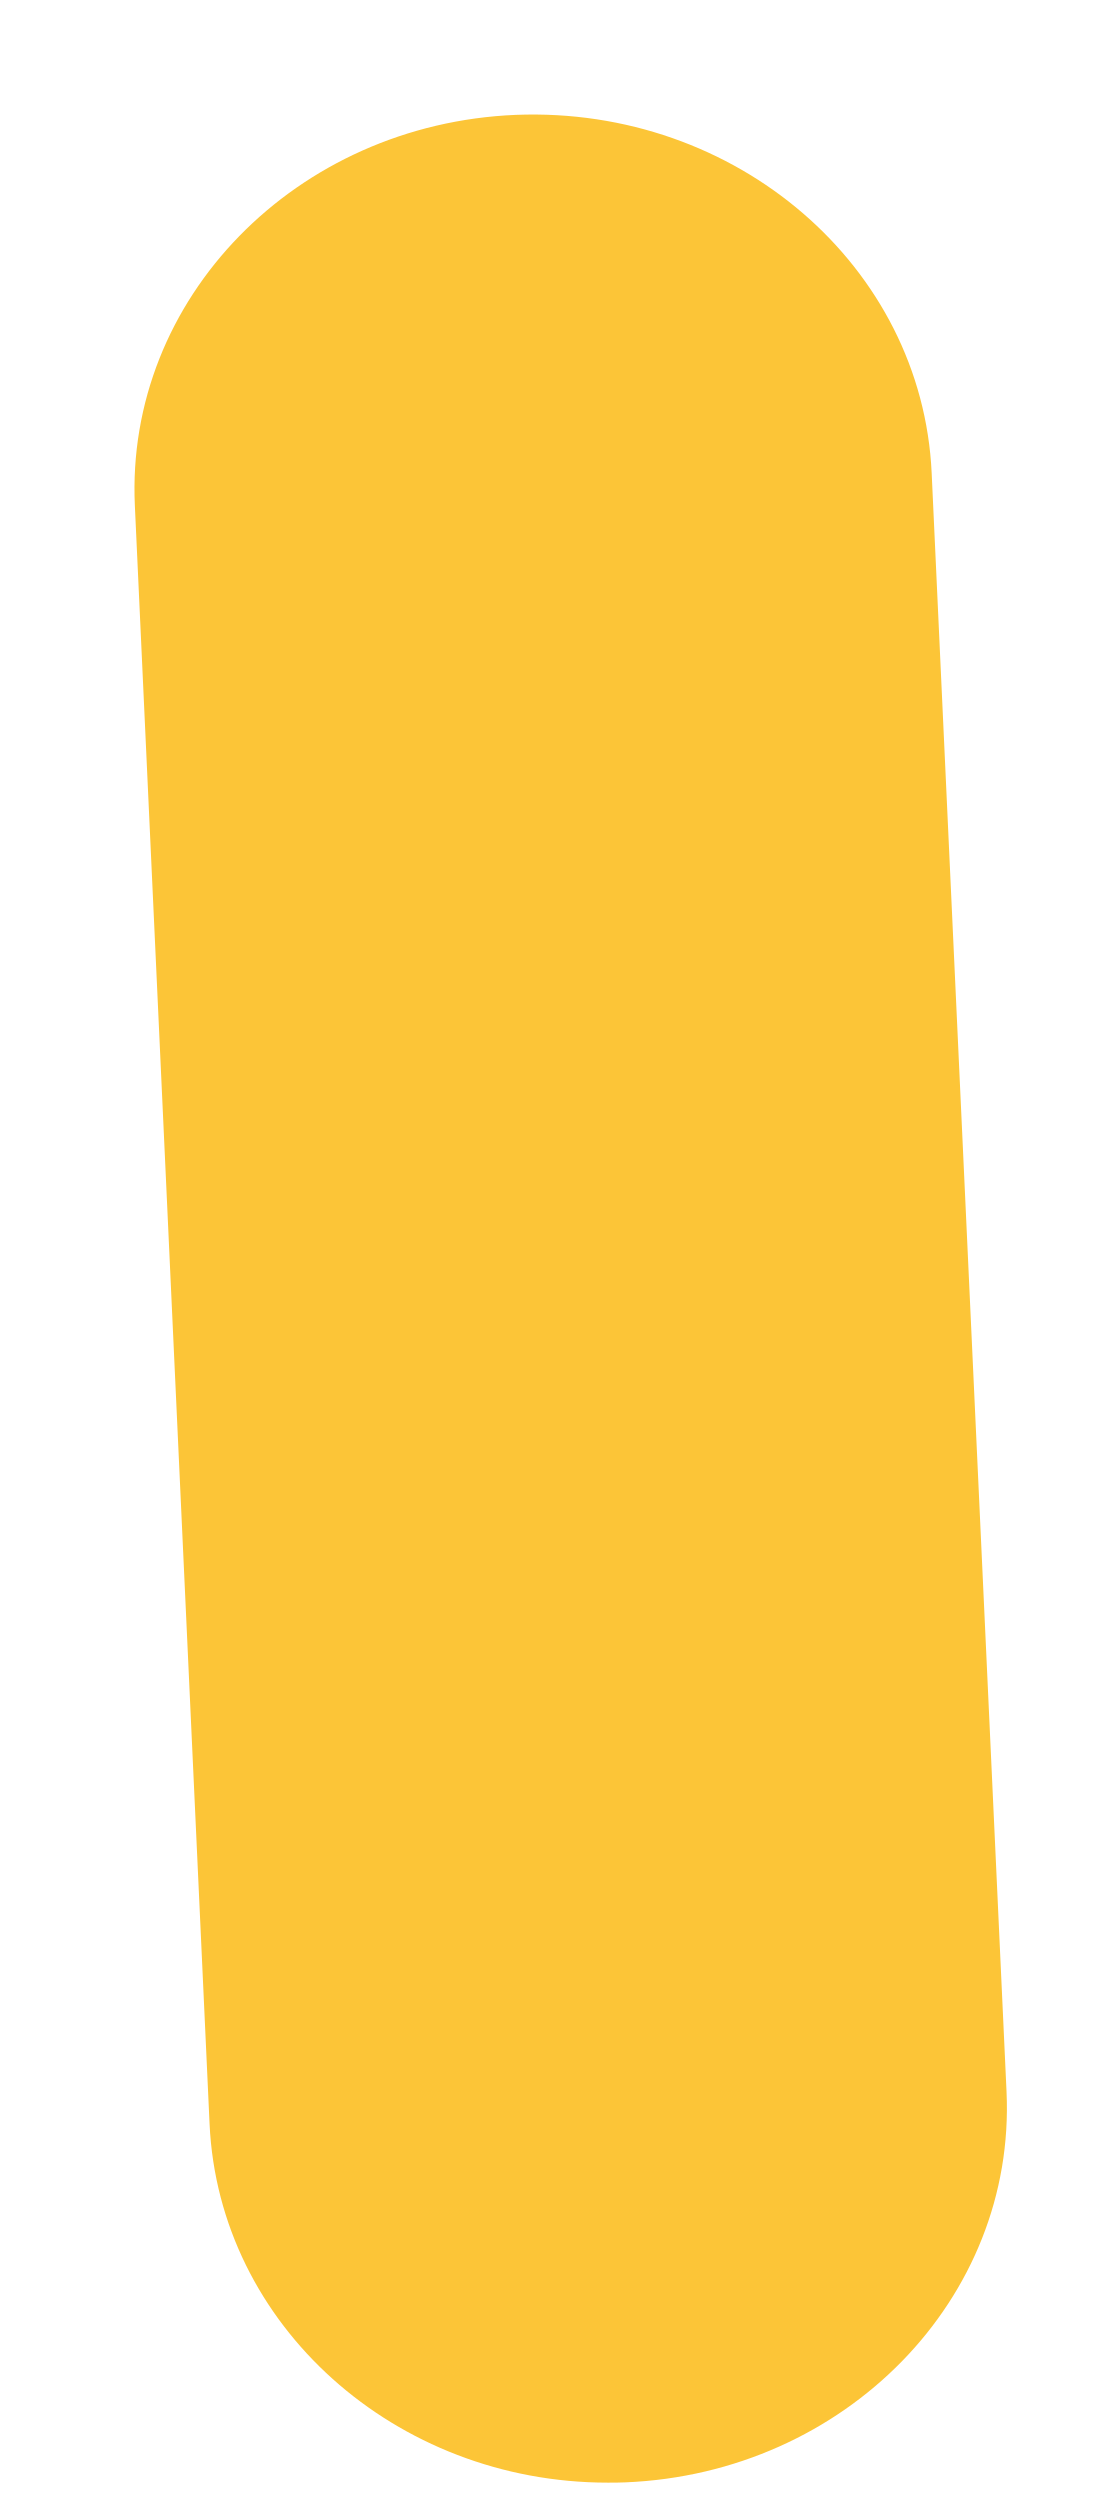
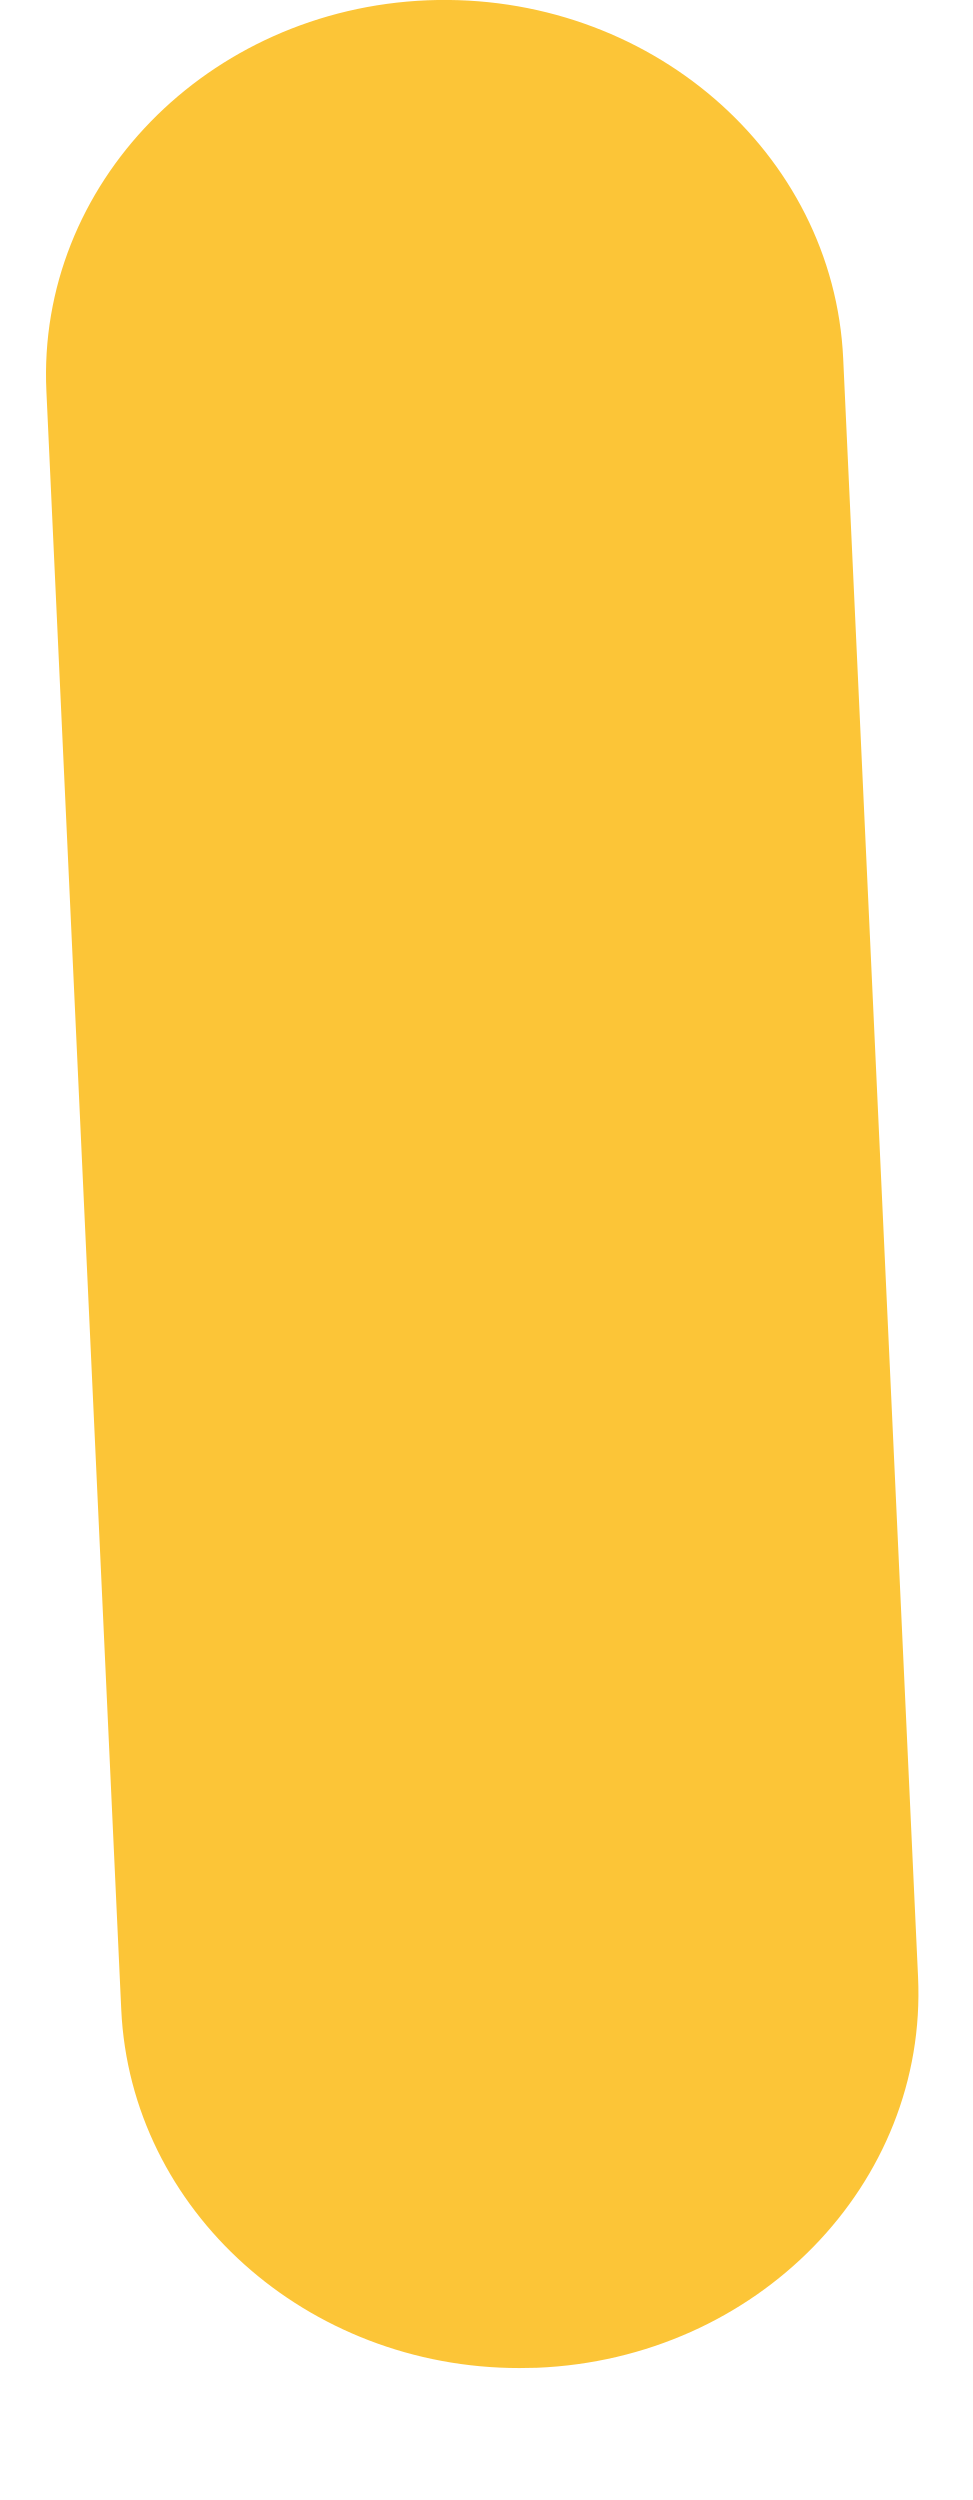
- <svg xmlns="http://www.w3.org/2000/svg" width="8" height="18" viewBox="0 0 8 18" fill="none">
-   <path fill-rule="evenodd" clip-rule="evenodd" d="M4.376 17.875C4.418 17.875 4.461 17.875 4.503 17.873C6.087 17.808 7.316 16.549 7.247 15.059L6.708 3.406C6.639 1.917 5.301 0.765 3.715 0.827C2.13 0.892 0.902 2.152 0.971 3.641L1.509 15.294C1.577 16.743 2.847 17.875 4.376 17.875Z" fill="#FCC537" />
+ <svg xmlns="http://www.w3.org/2000/svg" width="7" height="18" viewBox="0 0 7 18" fill="none">
+   <path fill-rule="evenodd" clip-rule="evenodd" d="M3.739 17.05C3.782 17.05 3.824 17.049 3.866 17.048C5.45 16.983 6.679 15.724 6.61 14.234L6.071 2.582C6.002 1.092 4.664 -0.06 3.078 0.002C1.493 0.067 0.265 1.327 0.334 2.816L0.873 14.469C0.94 15.918 2.211 17.05 3.739 17.05" fill="#FCC537" />
</svg>
